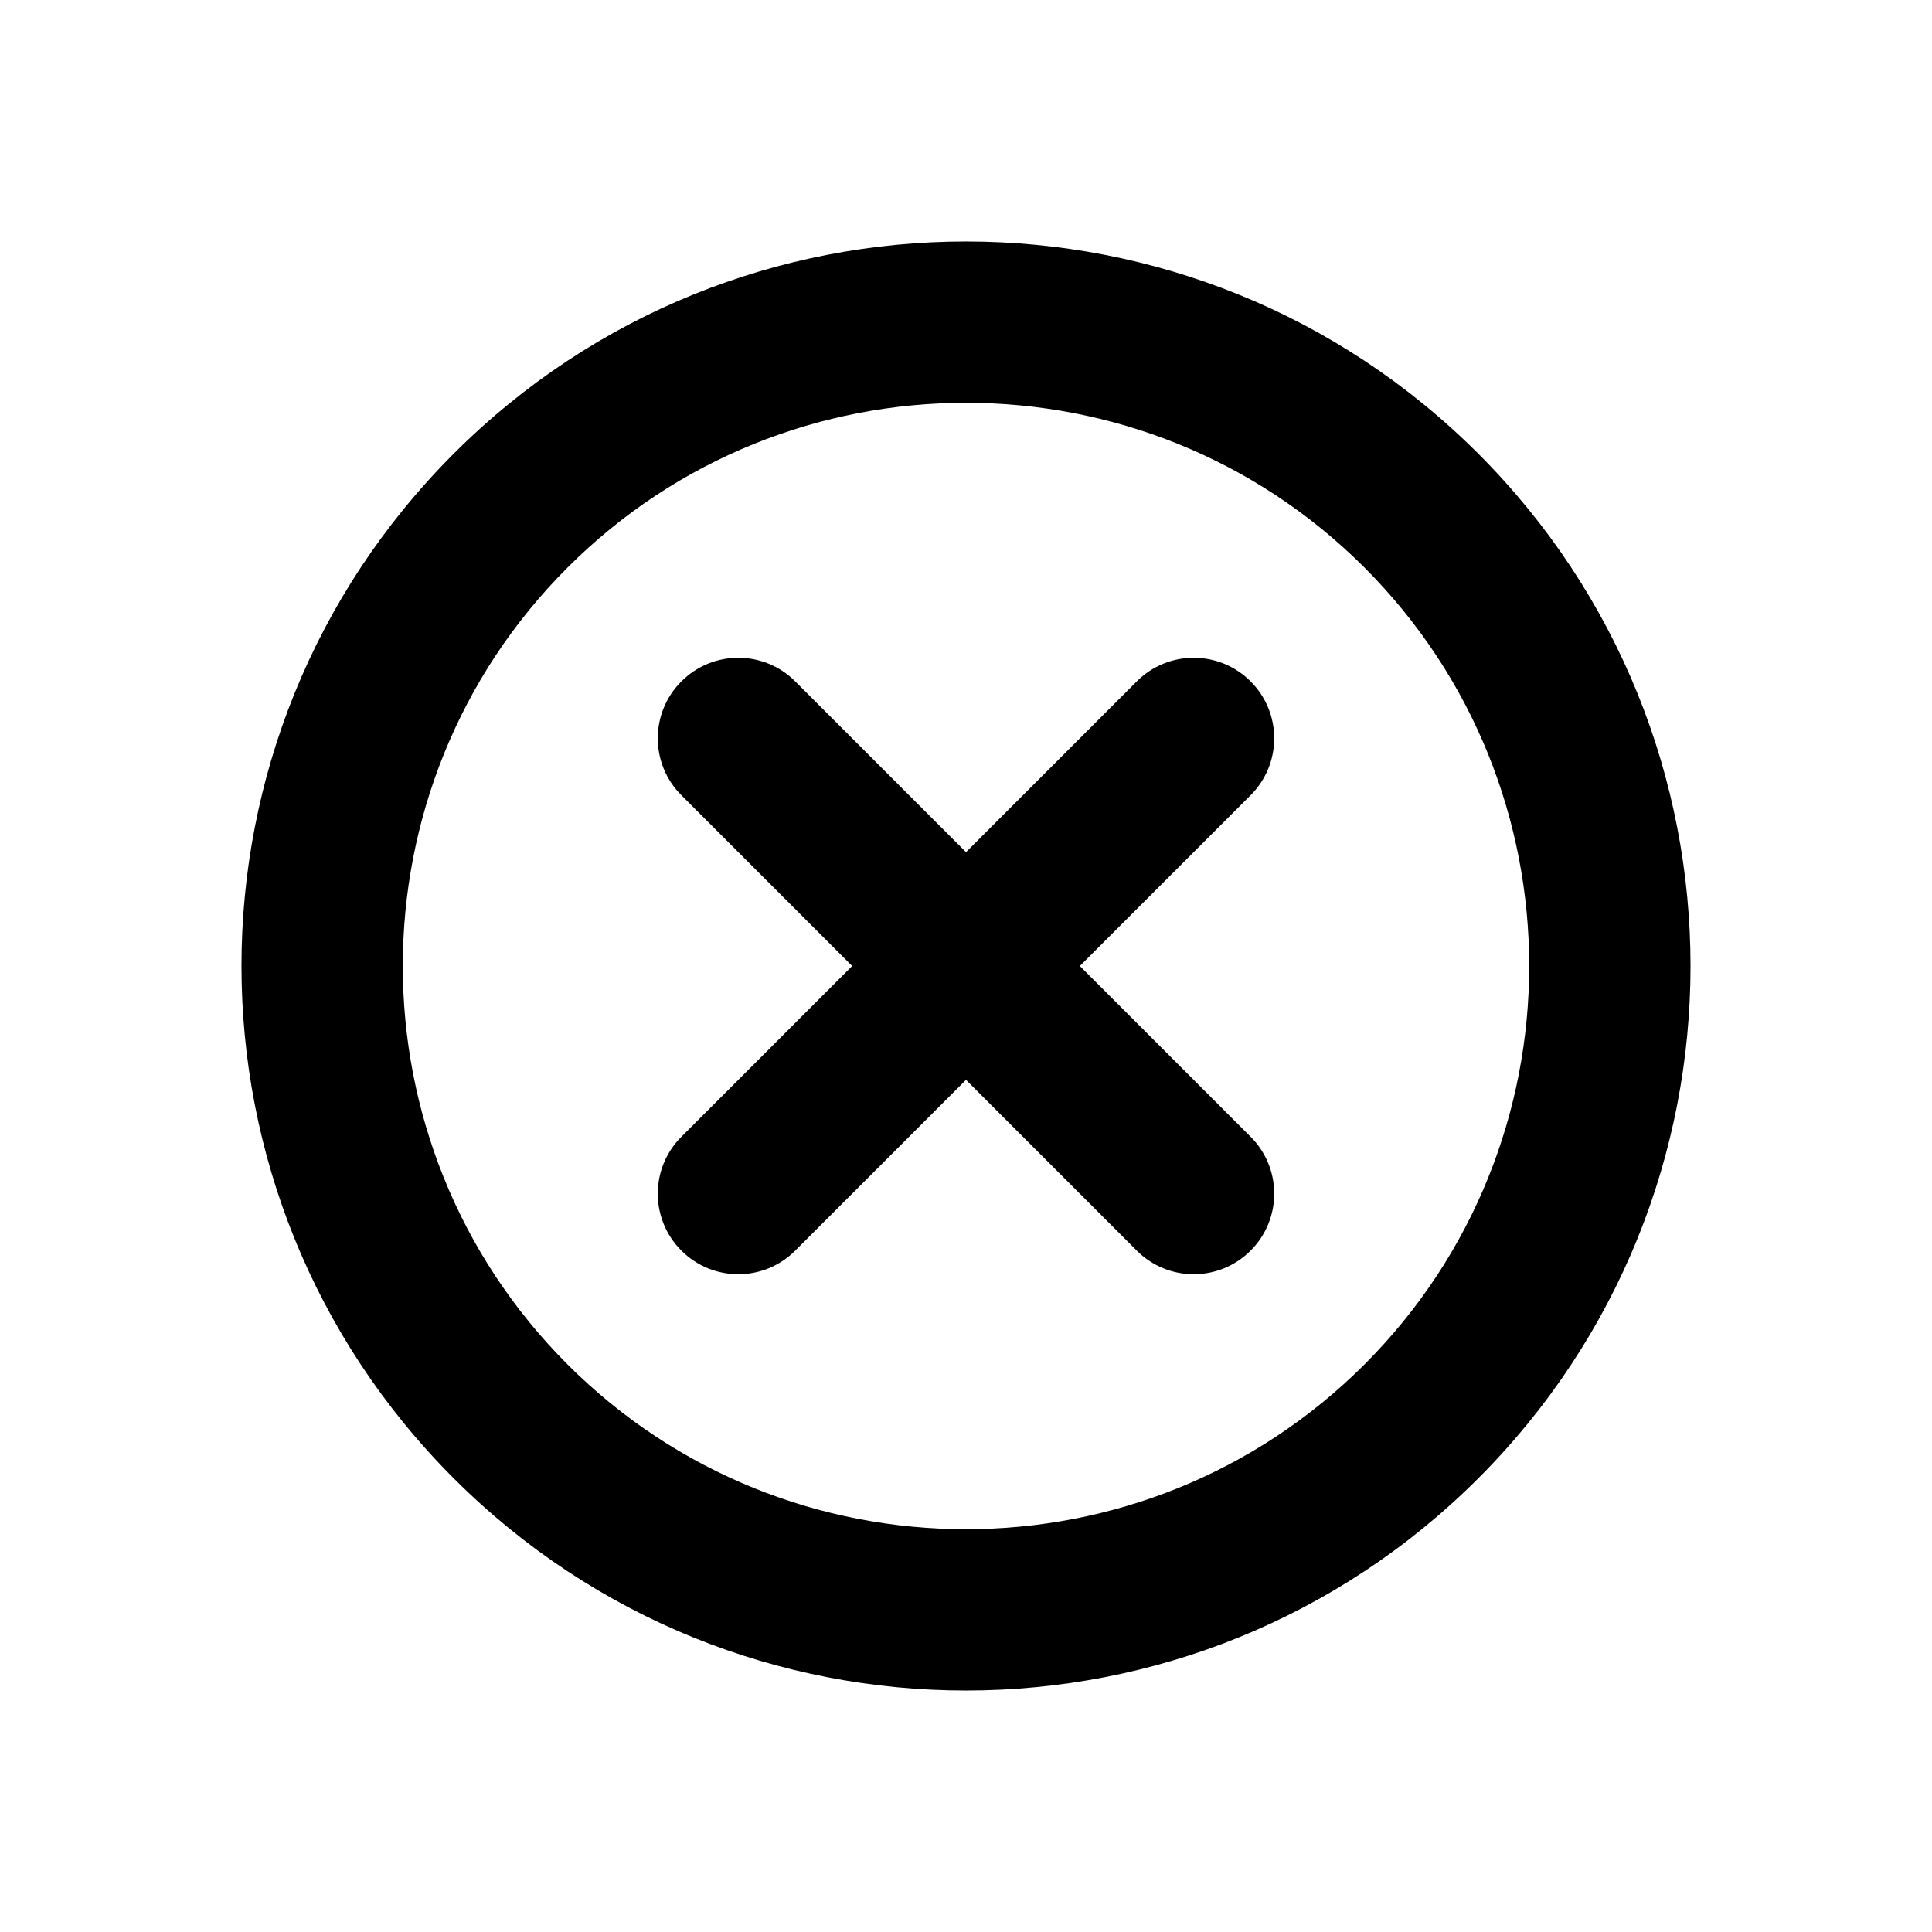
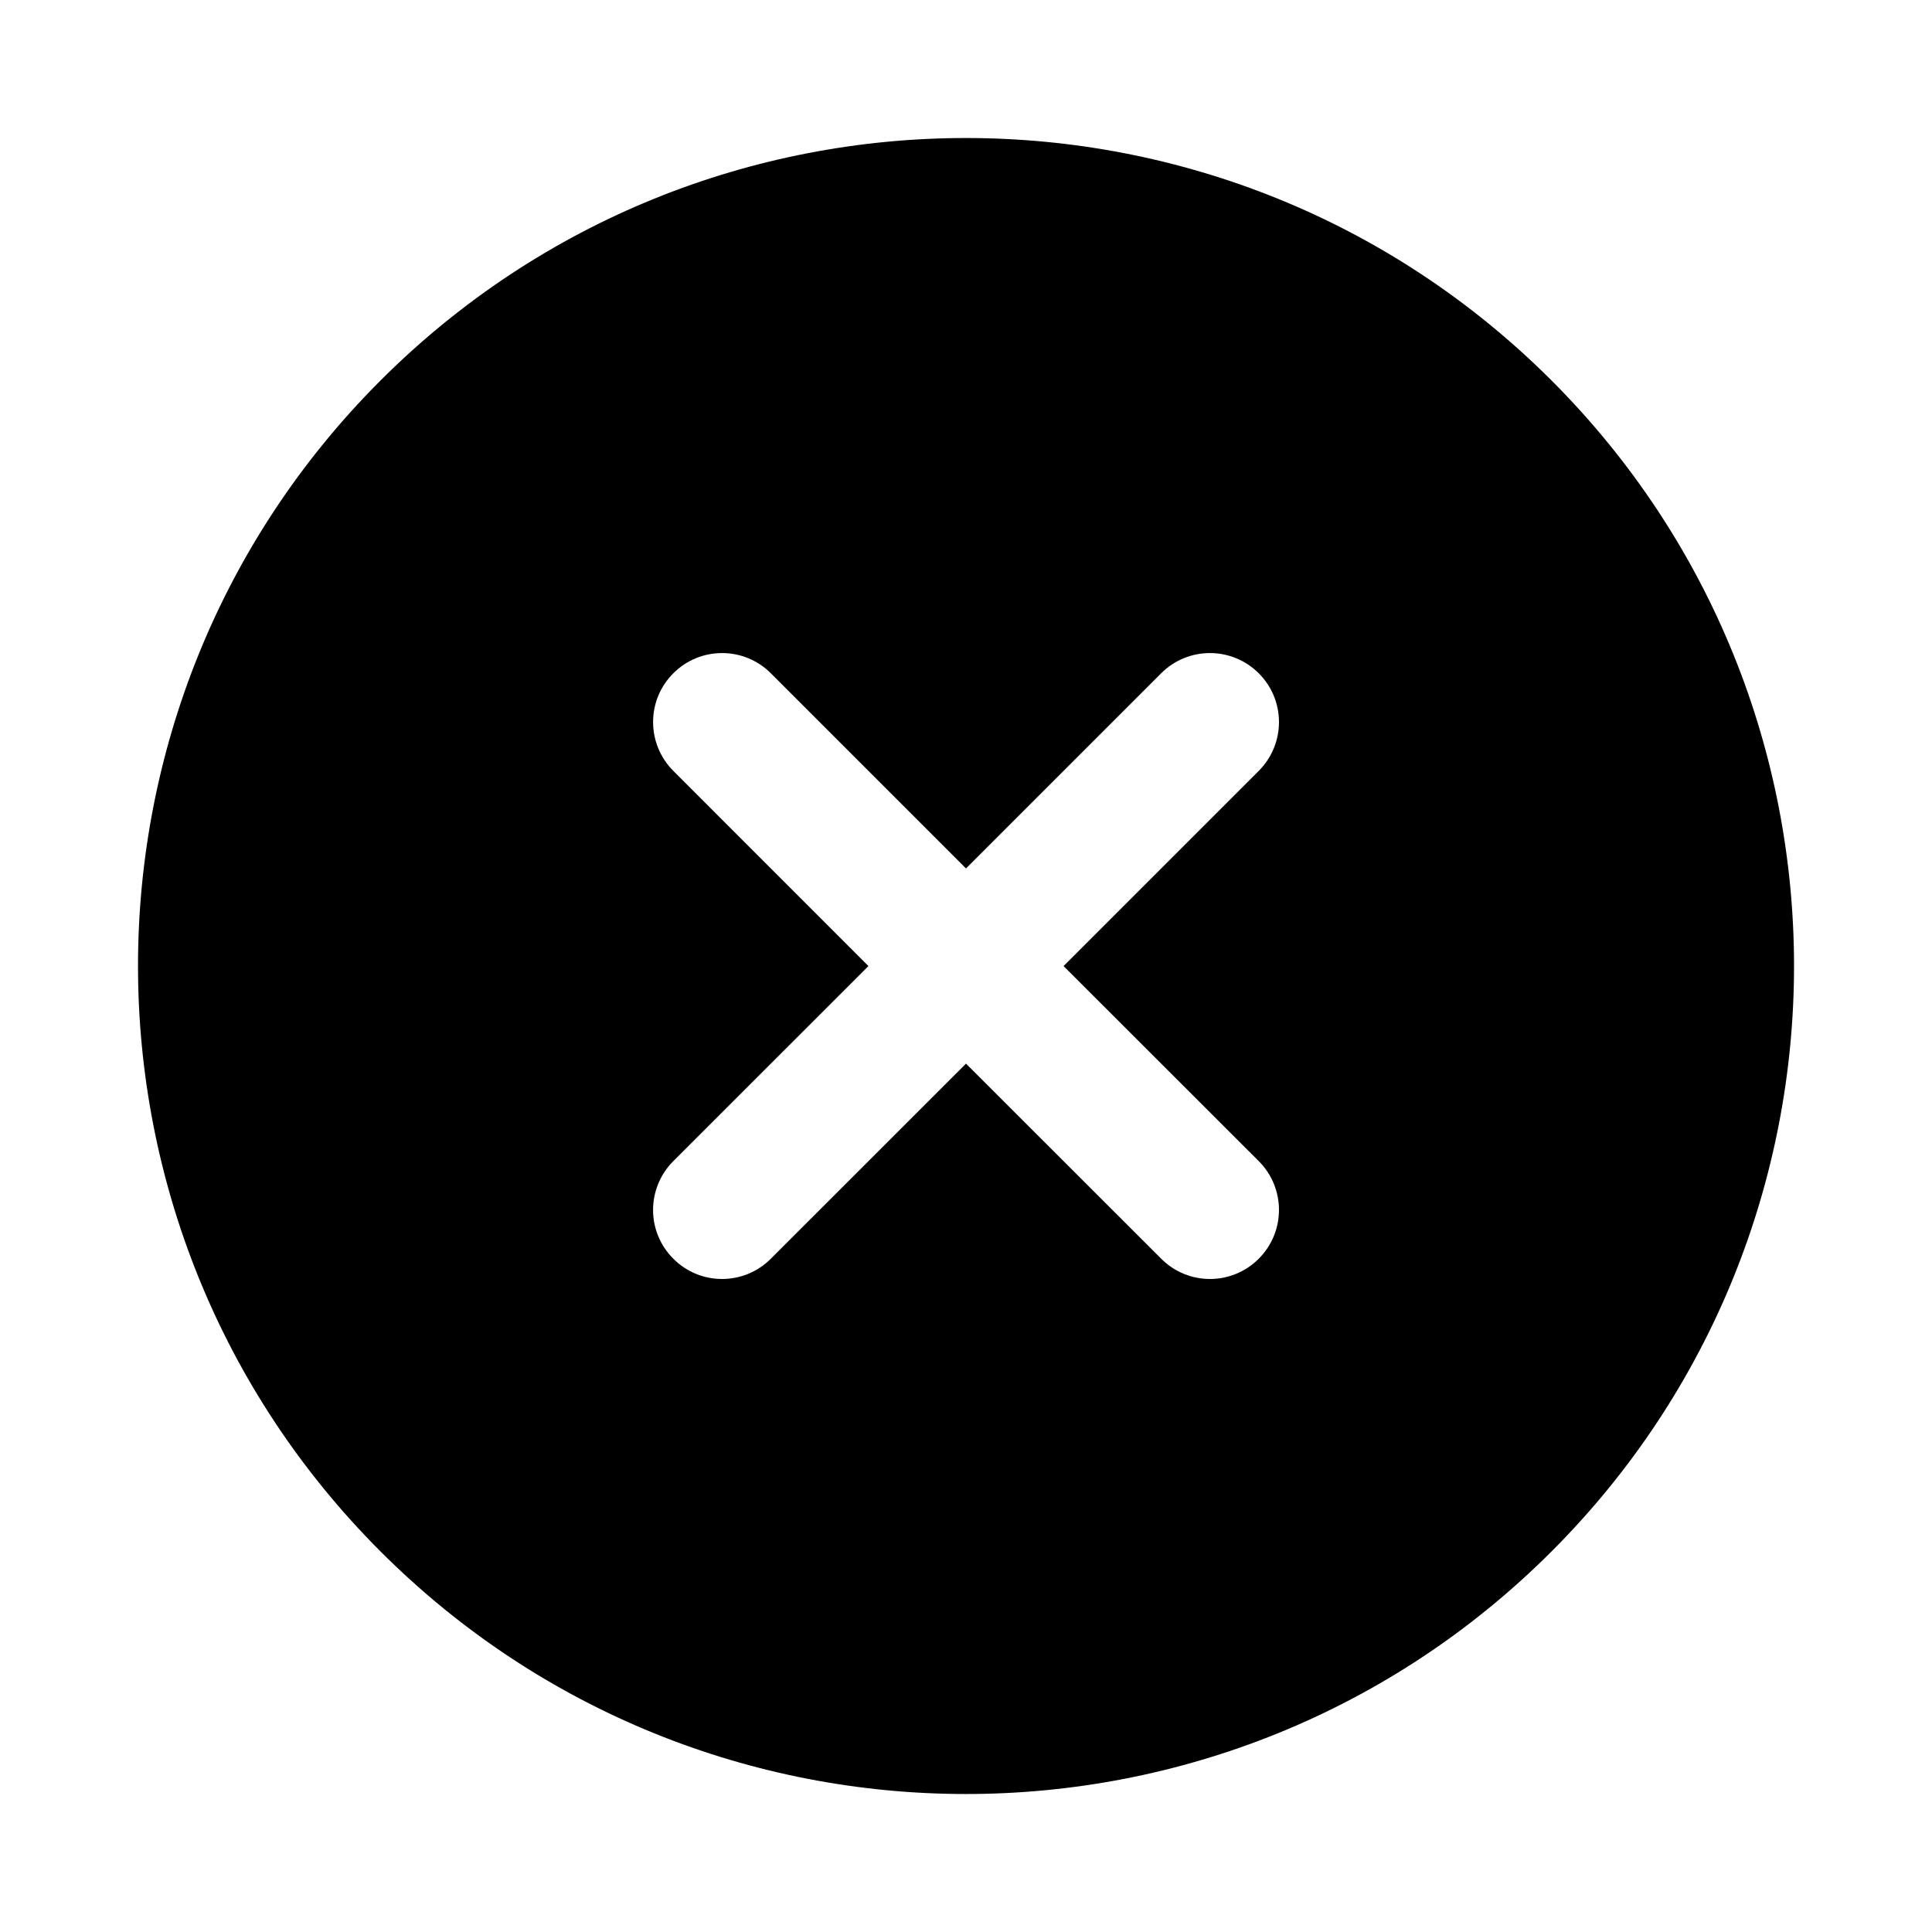
- <svg width="24" height="24" viewBox="0 0 24 24">
-   <path fill-rule="evenodd" d="M12,19 C8.141,19 5,15.859 5,12 C5,8.141 8.141,5 12,5 C15.859,5 19,8.141 19,12 C19,15.859 15.859,19 12,19 M12,3 C16.971,3 21,7.029 21,12 C21,16.971 16.971,21 12,21 C7.029,21 3,16.971 3,12 C3,7.029 7.029,3 12,3 Z M16,11 L13,11 L13,8 C13,7.447 12.553,7 12,7 C11.447,7 11,7.447 11,8 L11,11 L8,11 C7.447,11 7,11.447 7,12 C7,12.553 7.447,13 8,13 L11,13 L11,16 C11,16.553 11.447,17 12,17 C12.553,17 13,16.553 13,16 L13,13 L16,13 C16.553,13 17,12.553 17,12 C17,11.447 16.553,11 16,11 Z" transform="rotate(45 12 12)" />
+ <svg width="28" height="28" viewBox="0 0 28 28">
+   <path fill-rule="evenodd" d="M18.243,18.242 C17.852,18.634 17.22,18.634 16.829,18.242 L14,15.415 L11.172,18.242 C10.781,18.634 10.148,18.634 9.758,18.242 C9.367,17.852 9.367,17.221 9.758,16.828 L12.586,14.001 L9.758,11.172 C9.368,10.781 9.367,10.149 9.758,9.758 C10.148,9.367 10.782,9.367 11.172,9.758 L14,12.586 L16.828,9.758 C17.219,9.367 17.852,9.367 18.243,9.758 C18.634,10.149 18.633,10.781 18.243,11.172 L15.414,14.001 L18.243,16.828 C18.634,17.22 18.633,17.852 18.243,18.242 M22.486,5.514 C17.8,0.829 10.201,0.829 5.515,5.514 C0.828,10.201 0.829,17.799 5.515,22.485 C10.201,27.172 17.799,27.172 22.486,22.485 C27.172,17.799 27.172,10.201 22.486,5.514" />
</svg>
